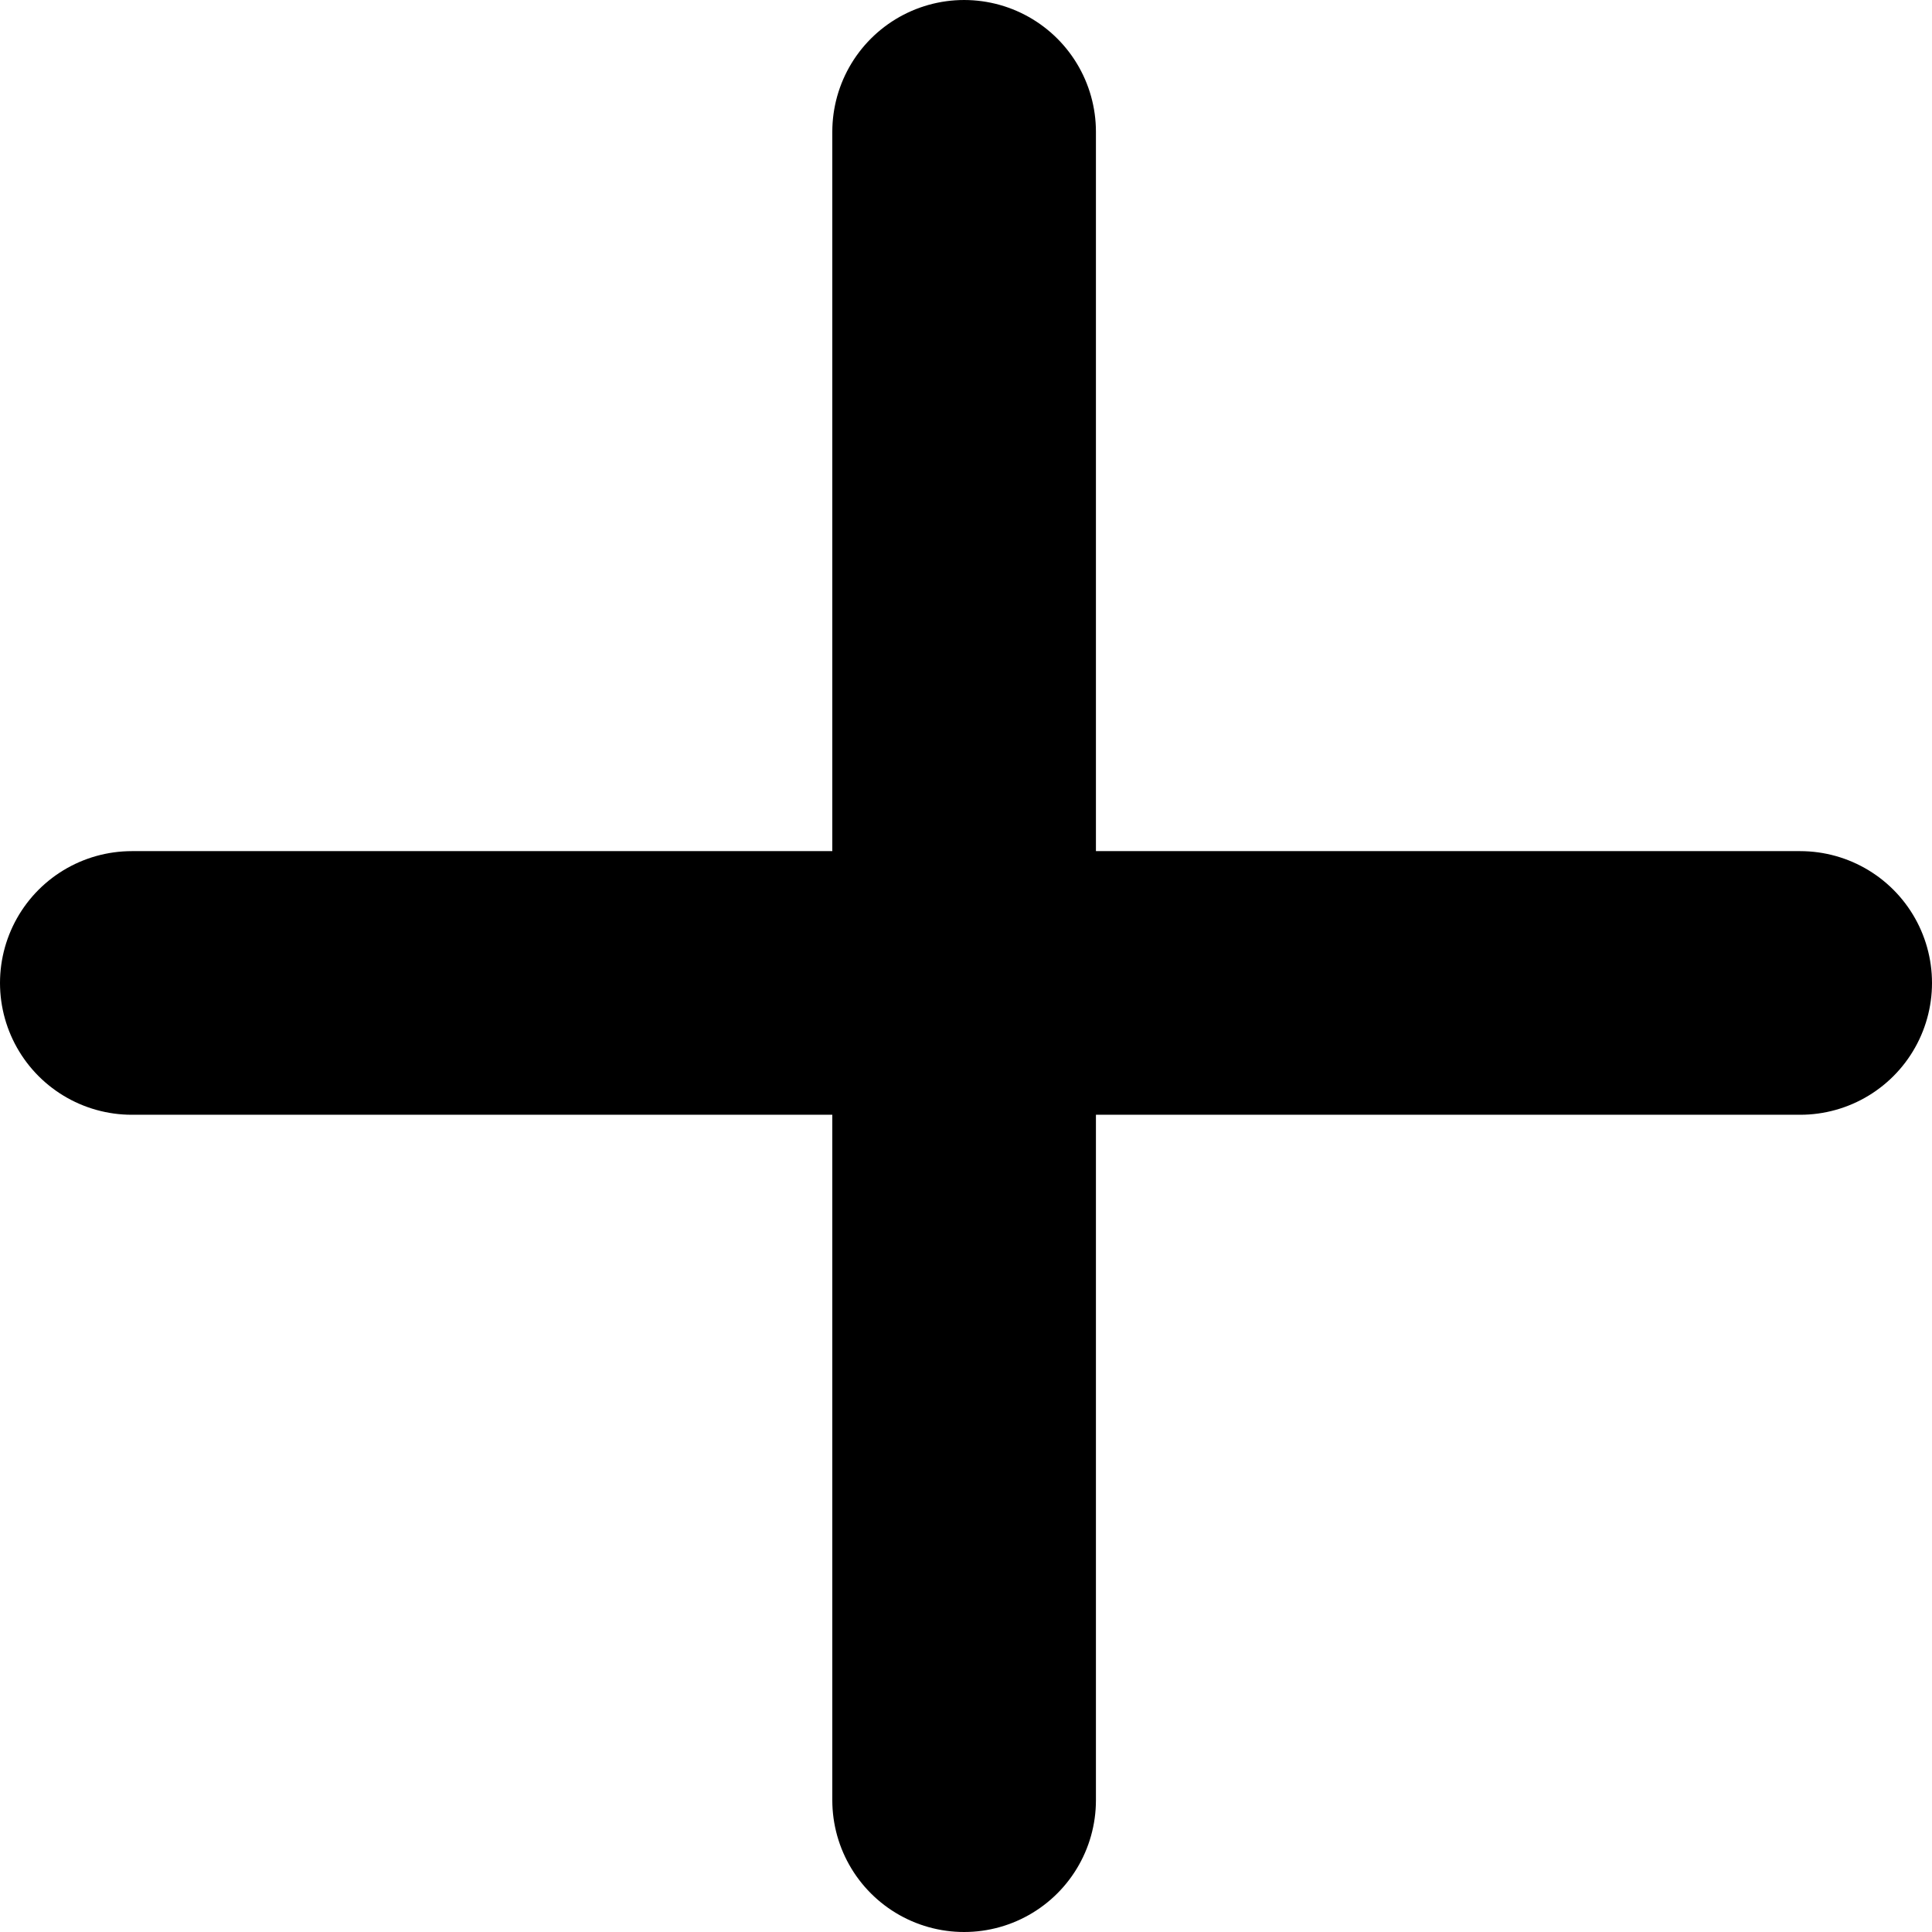
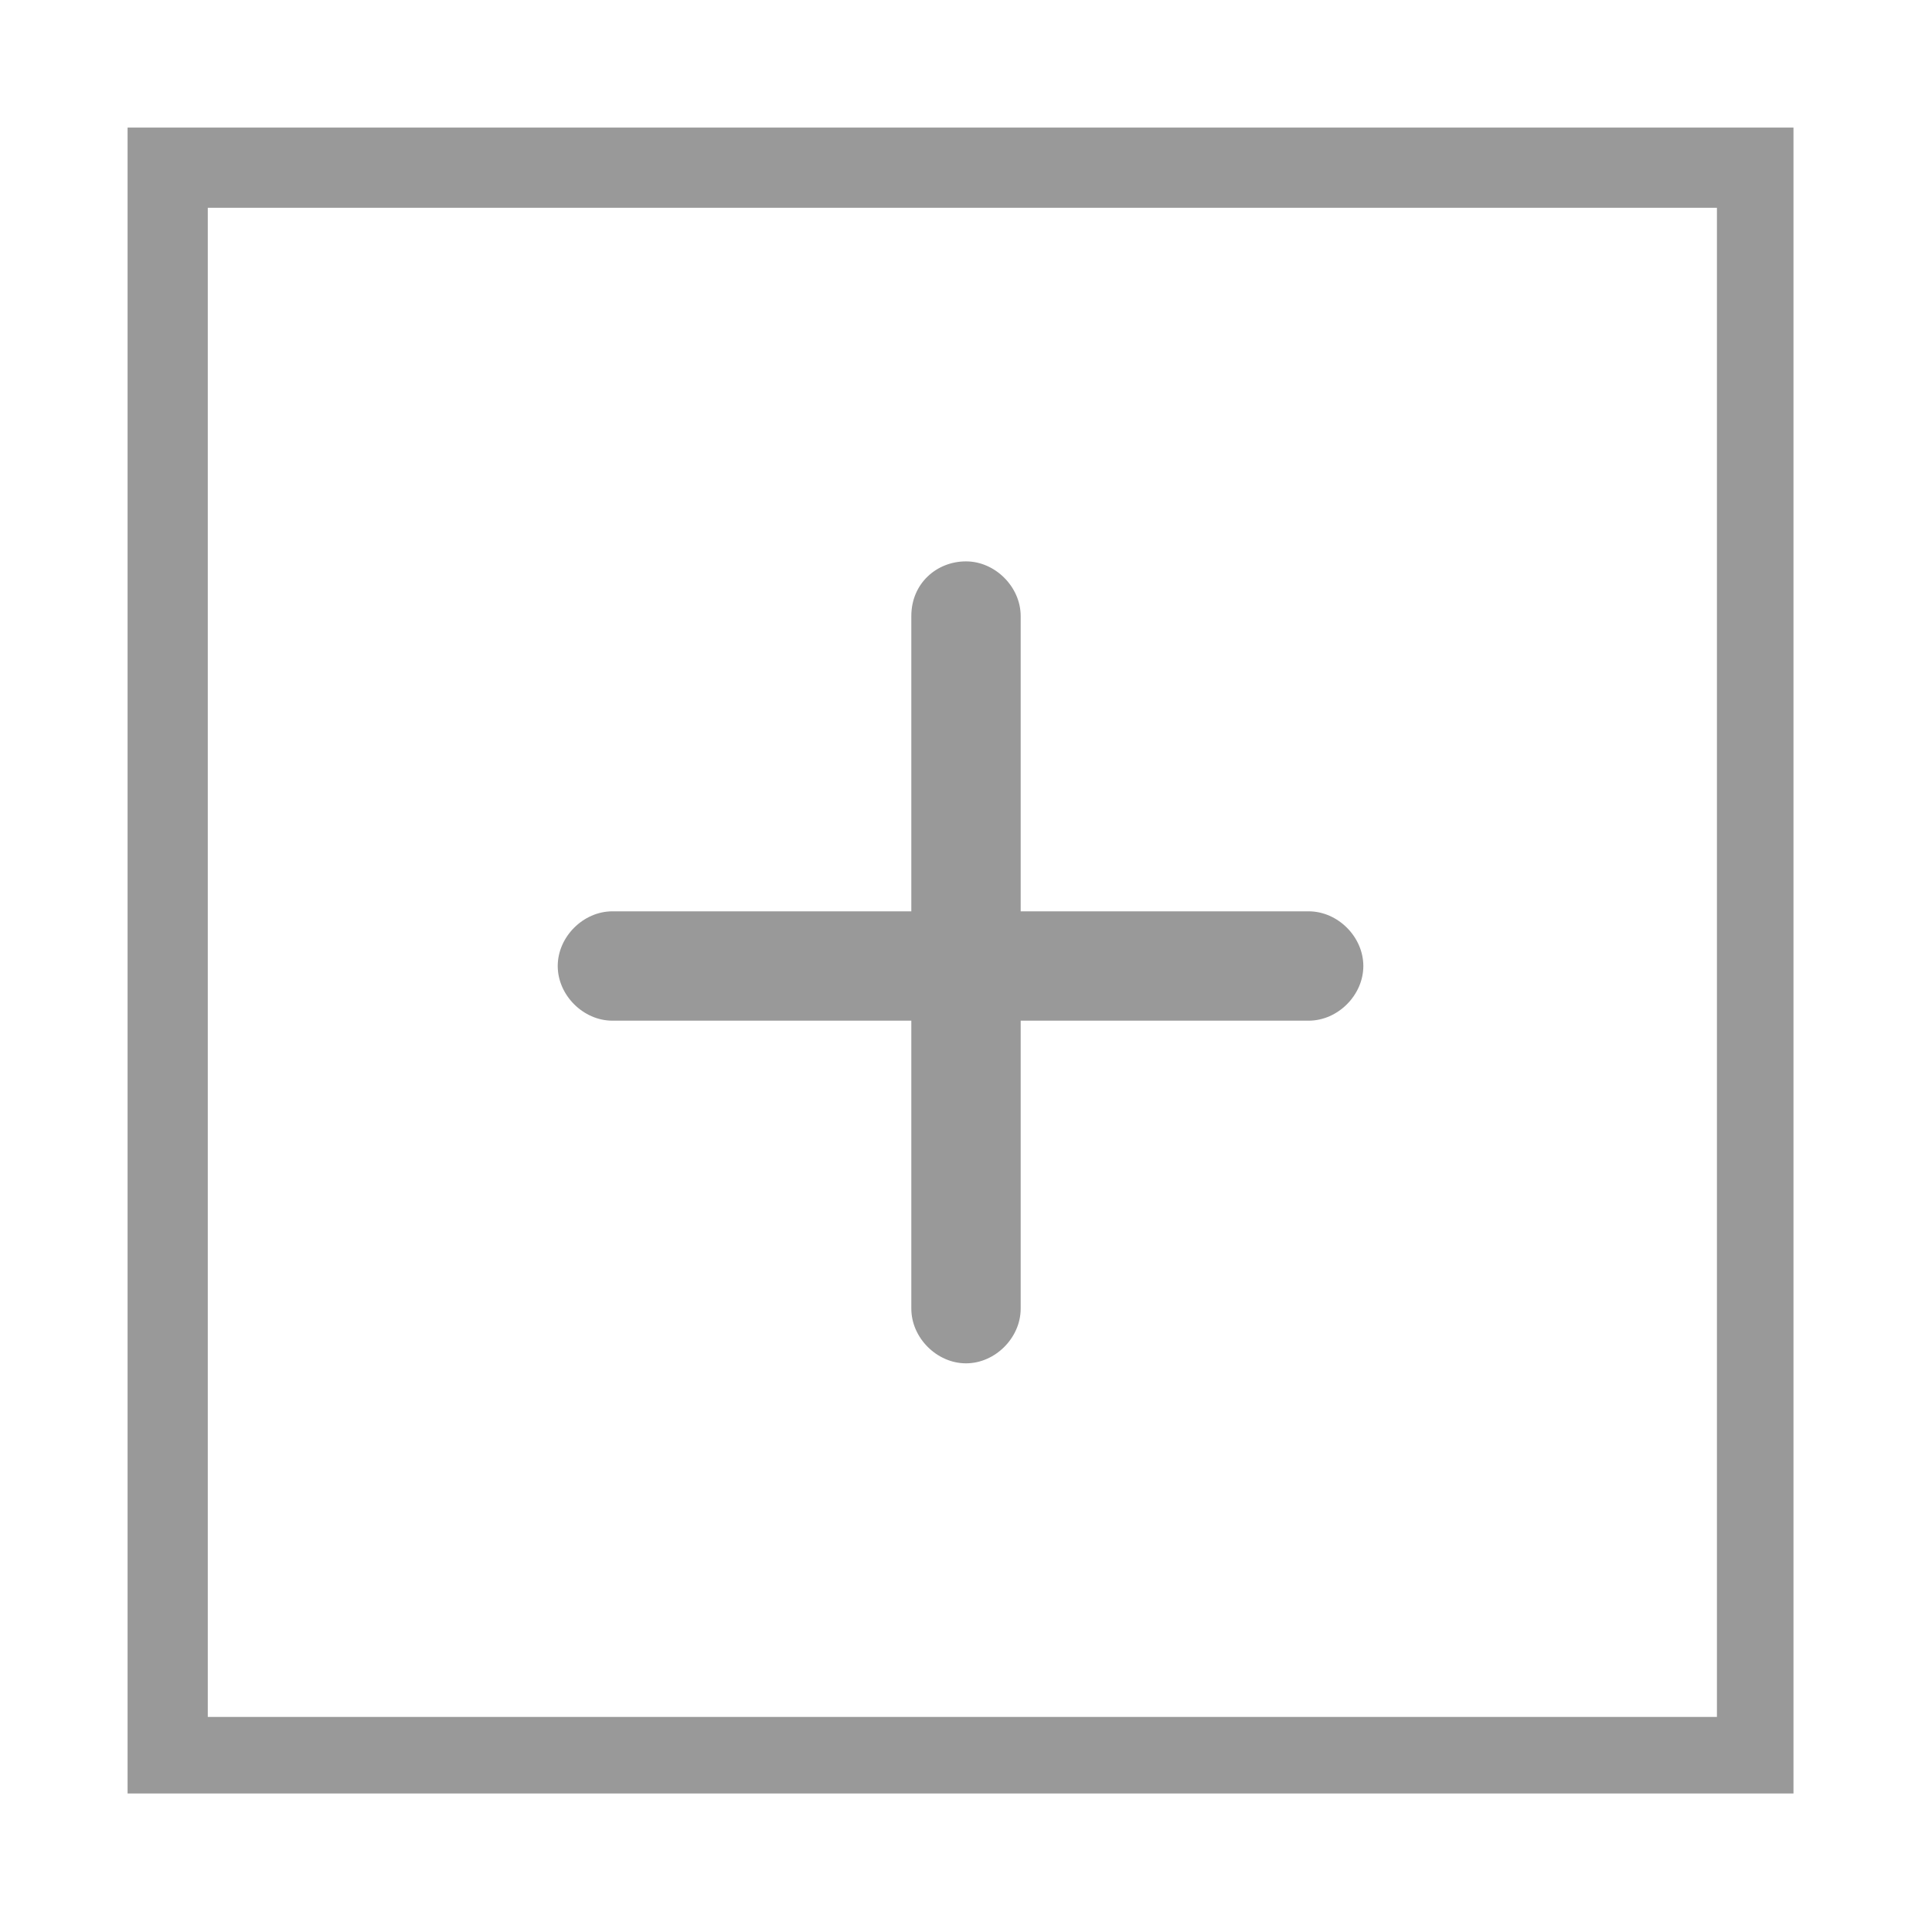
- <svg xmlns="http://www.w3.org/2000/svg" viewBox="0 0 5.13 5.13">
-   <defs>
-     <style>
-       .cls-1 {
-         fill: none;
-         stroke: #000;
-         stroke-linecap: round;
-         stroke-linejoin: round;
-         stroke-width: 0.7px;
-       }
-     </style>
-   </defs>
-   <g id="Layer_2" data-name="Layer 2">
-     <g id="maquettes">
-       <g>
-         <line class="cls-1" x1="0.35" y1="2.61" x2="4.78" y2="2.61" />
-         <line class="cls-1" x1="2.56" y1="0.35" x2="2.56" y2="4.78" />
-       </g>
-     </g>
-   </g>
+ <svg xmlns="http://www.w3.org/2000/svg" version="1.1" id="Layer_1" x="0px" y="0px" viewBox="0 0 53 53" style="enable-background:new 0 0 53 53;" xml:space="preserve">
+   <style type="text/css">
+ 	.st0{ fill: #999;}
+ </style>
+   <path class="st0" d="M49.2,49.2H3.5V3.5h45.7V49.2z M5.7,47.1h41.4V5.7H5.7V47.1z" />
+   <path class="st0" d="M35.9,25H28v-8.1c0-0.8-0.7-1.5-1.5-1.5S25,16,25,16.9V25h-8.2c-0.8,0-1.5,0.7-1.5,1.5S16,28,16.8,28H25v7.9  c0,0.8,0.7,1.5,1.5,1.5s1.5-0.7,1.5-1.5V28h7.9c0.8,0,1.5-0.7,1.5-1.5S36.7,25,35.9,25z" />
</svg>
